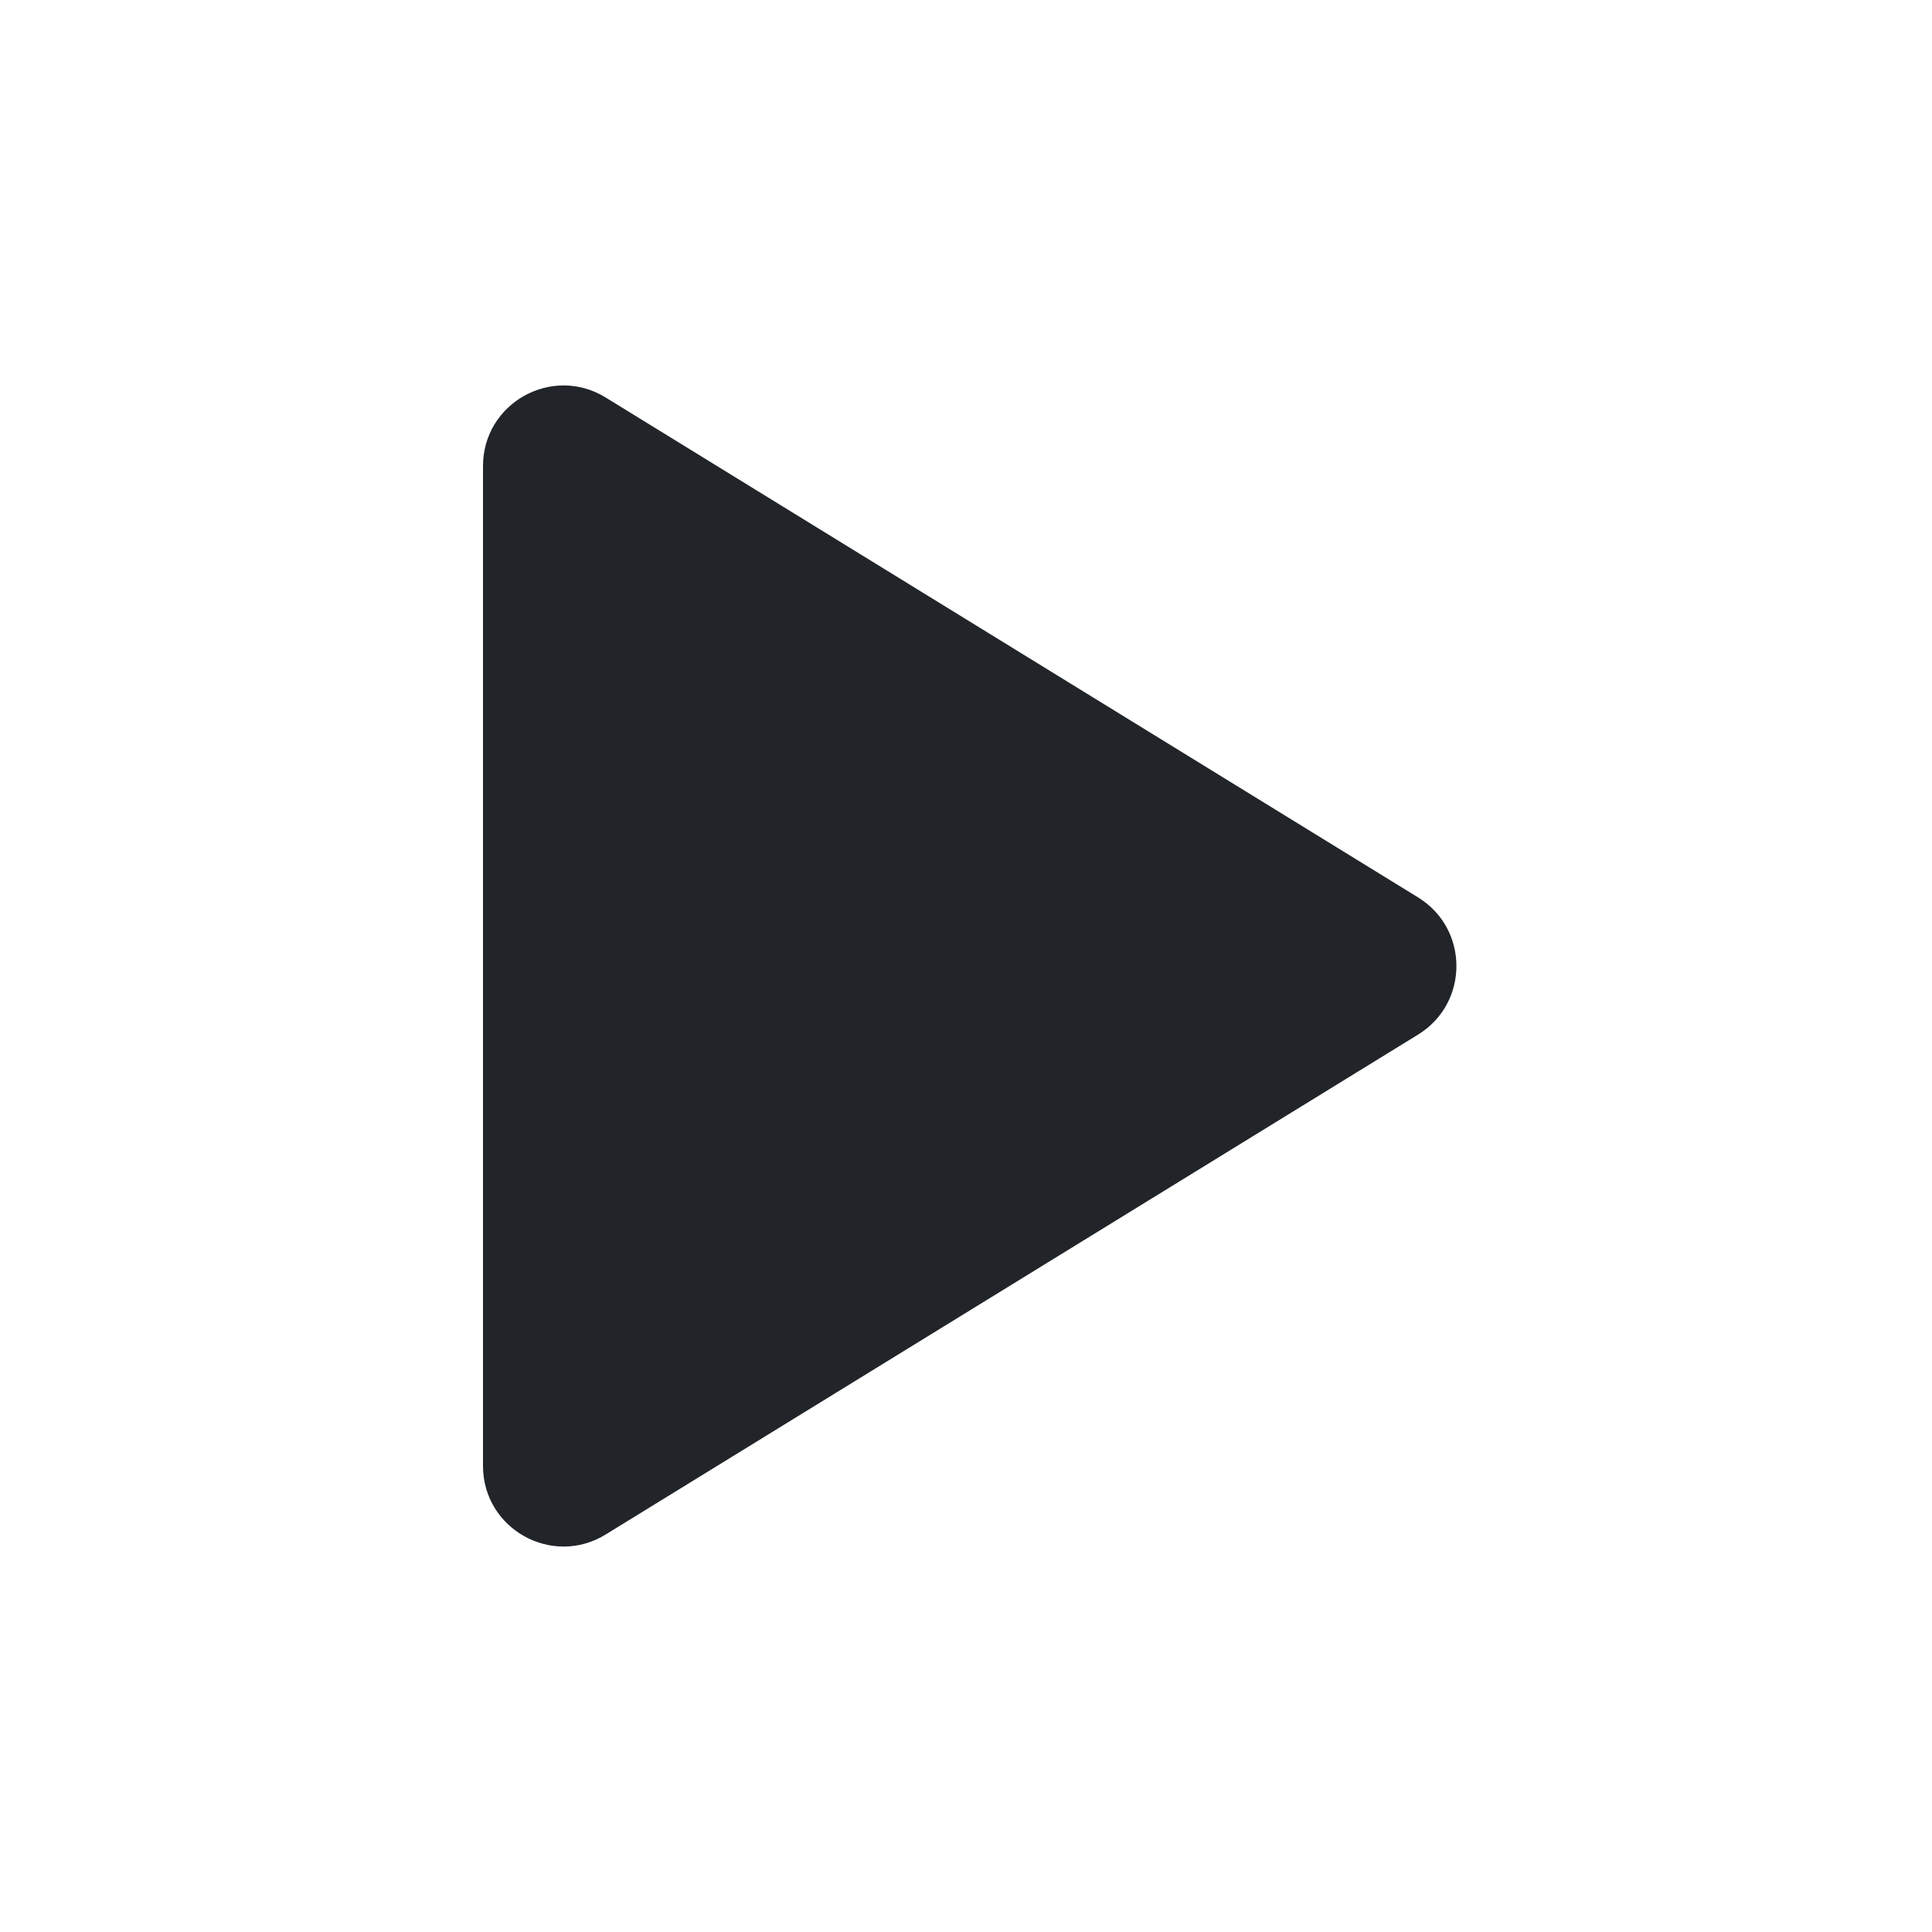
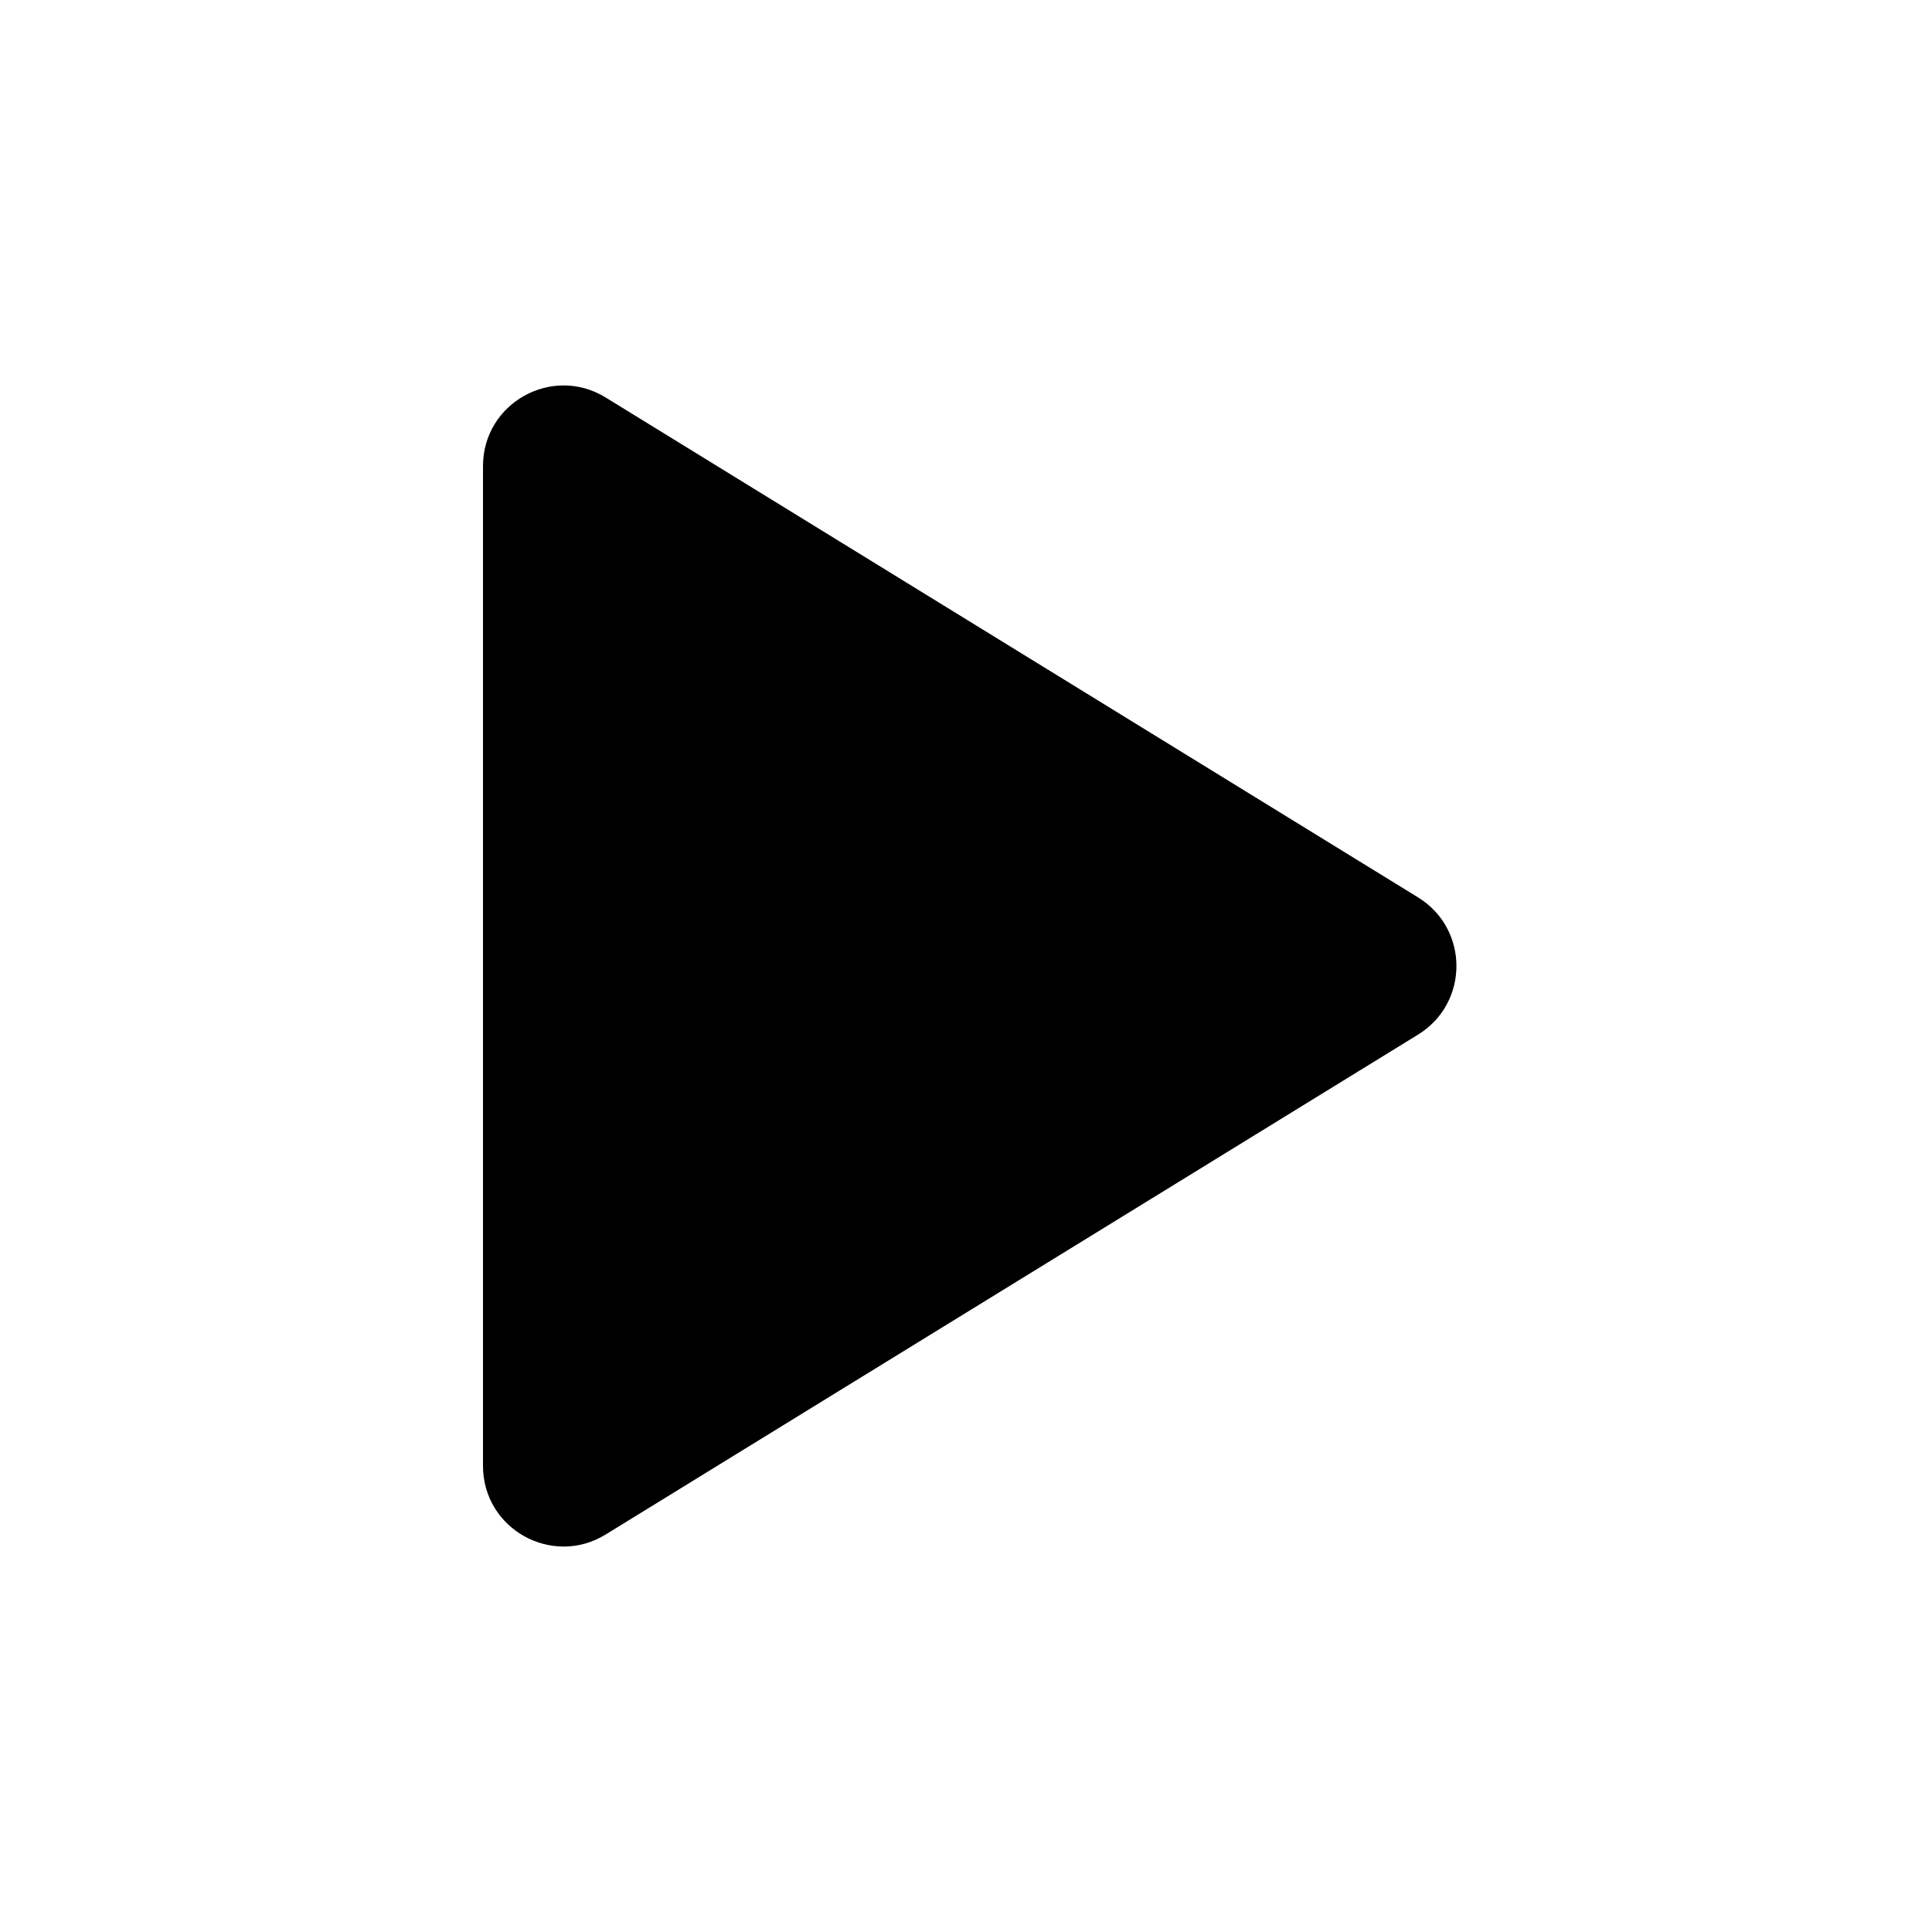
- <svg xmlns="http://www.w3.org/2000/svg" width="24" height="24" viewBox="0 0 24 24" fill="none">
-   <path d="M17.616 11.148C18.251 11.539 18.251 12.461 17.616 12.852L7.524 19.062C6.858 19.472 6 18.993 6 18.21L6 5.79C6 5.007 6.858 4.528 7.524 4.938L17.616 11.148Z" fill="#212529" />
+ <svg xmlns="http://www.w3.org/2000/svg" width="current" height="current" viewBox="0 0 24 24" fill="currentColor">
+   <path fill-rule="evenodd" clip-rule="evenodd" d="M17.616 11.148C18.251 11.539 18.251 12.461 17.616 12.852L7.524 19.062C6.858 19.472 6 18.993 6 18.21L6 5.79C6 5.007 6.858 4.528 7.524 4.938L17.616 11.148Z" fill="currentColor" />
</svg>
